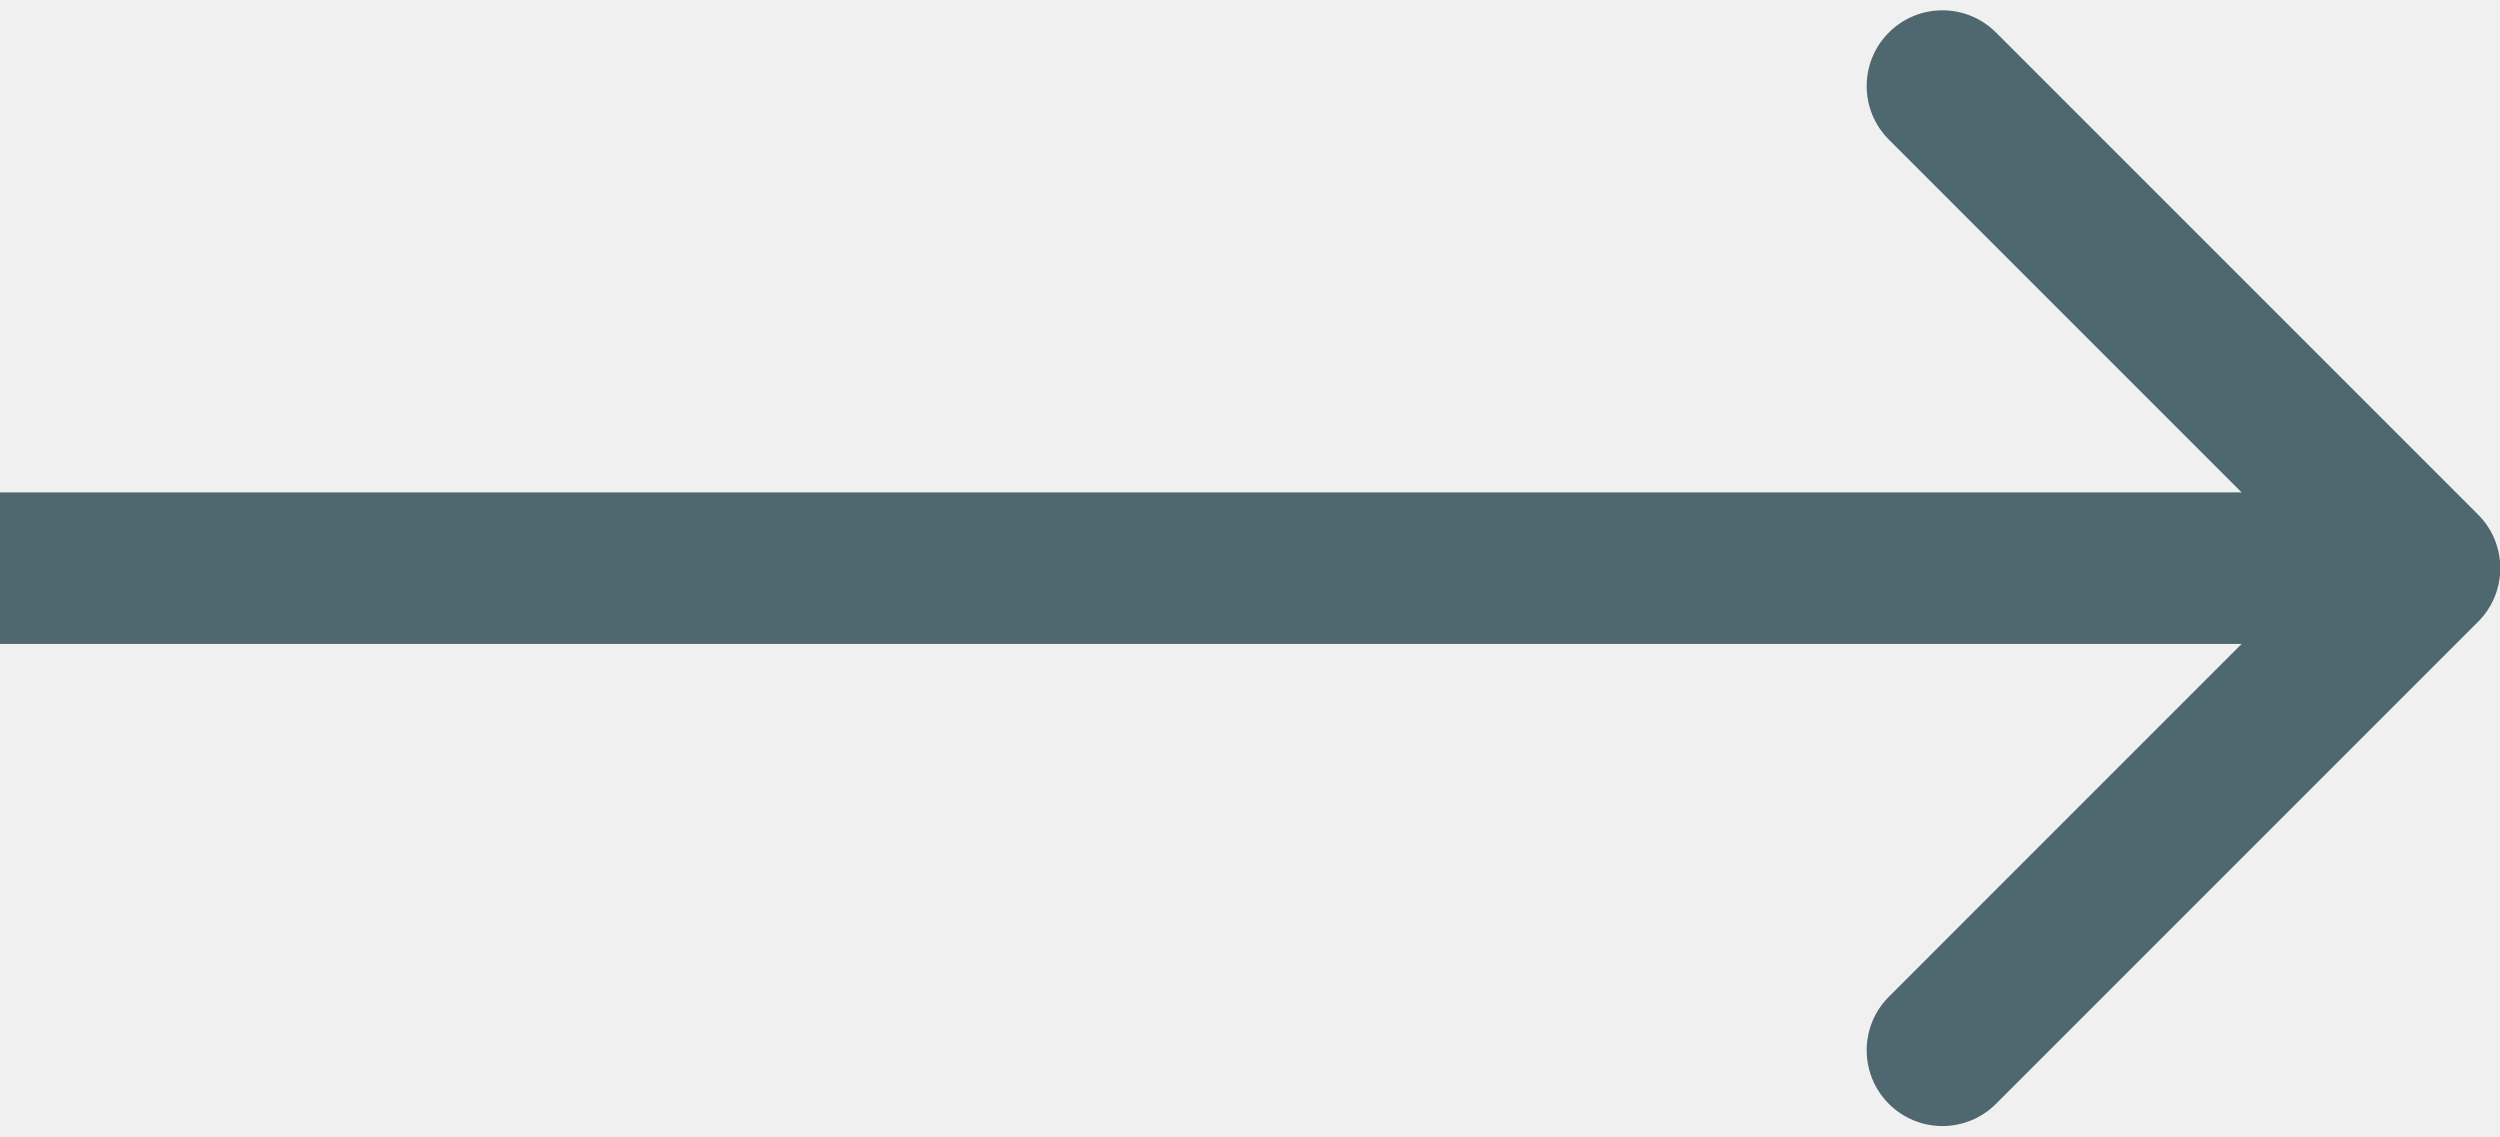
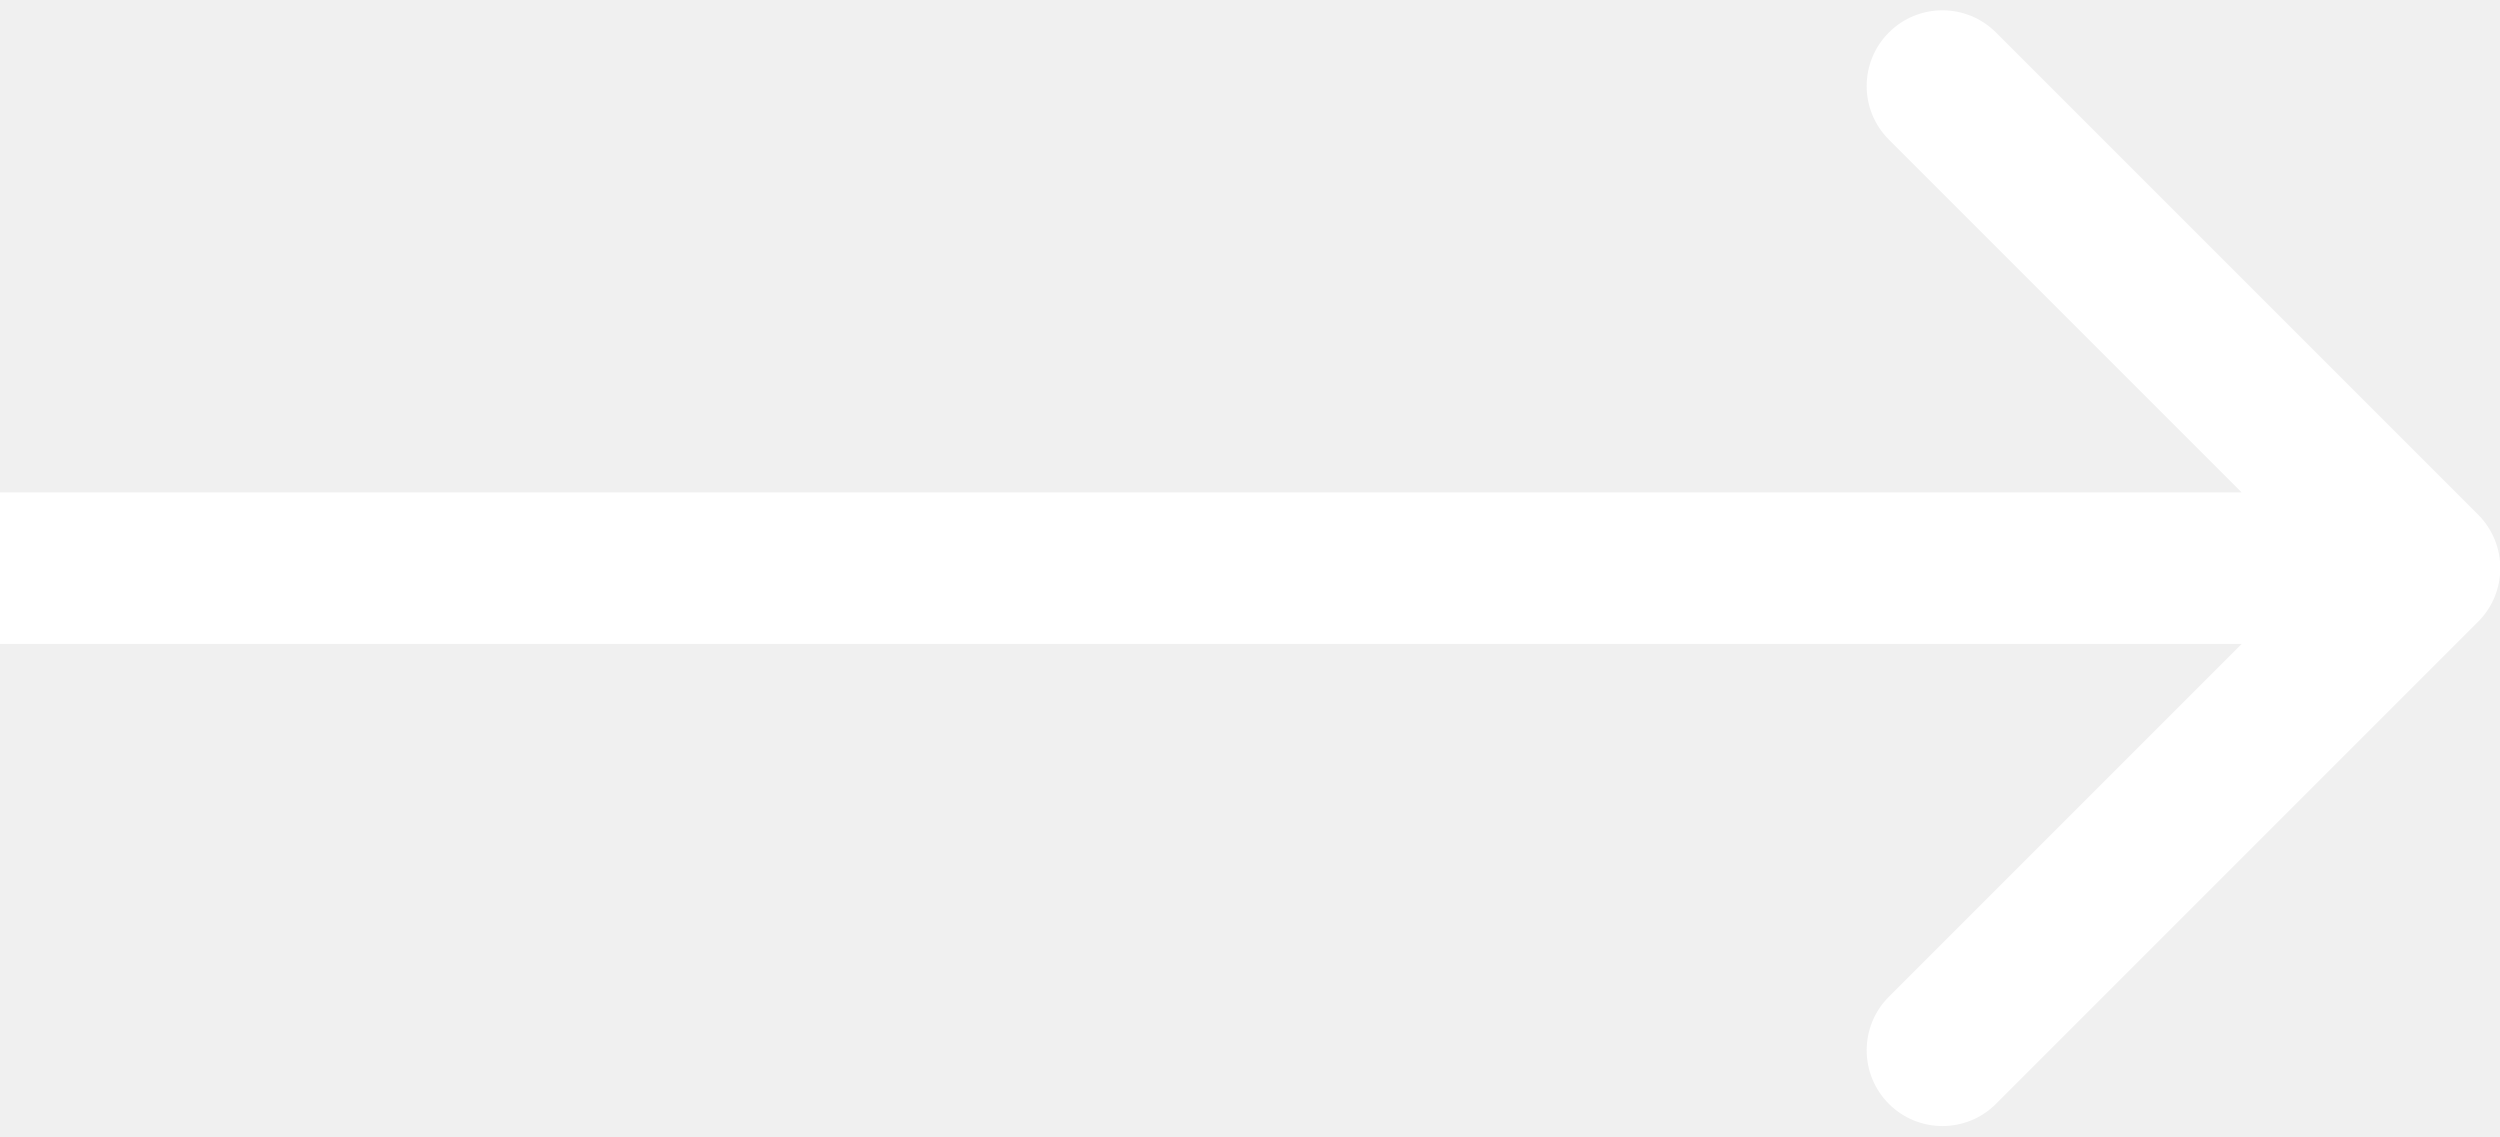
<svg xmlns="http://www.w3.org/2000/svg" width="66" height="30" viewBox="0 0 66 30" fill="none">
-   <path d="M65.422 16.414C66.203 15.633 66.203 14.367 65.422 13.586L52.694 0.858C51.913 0.077 50.647 0.077 49.866 0.858C49.085 1.639 49.085 2.905 49.866 3.686L61.179 15L49.866 26.314C49.085 27.095 49.085 28.361 49.866 29.142C50.647 29.923 51.913 29.923 52.694 29.142L65.422 16.414ZM0 17H64.008V13H0V17Z" fill="#4F686F" />
+   <path d="M65.422 16.414C66.203 15.633 66.203 14.367 65.422 13.586L52.694 0.858C51.913 0.077 50.647 0.077 49.866 0.858C49.085 1.639 49.085 2.905 49.866 3.686L61.179 15L49.866 26.314C49.085 27.095 49.085 28.361 49.866 29.142C50.647 29.923 51.913 29.923 52.694 29.142L65.422 16.414ZM0 17H64.008V13H0V17Z" fill="white" />
</svg>
